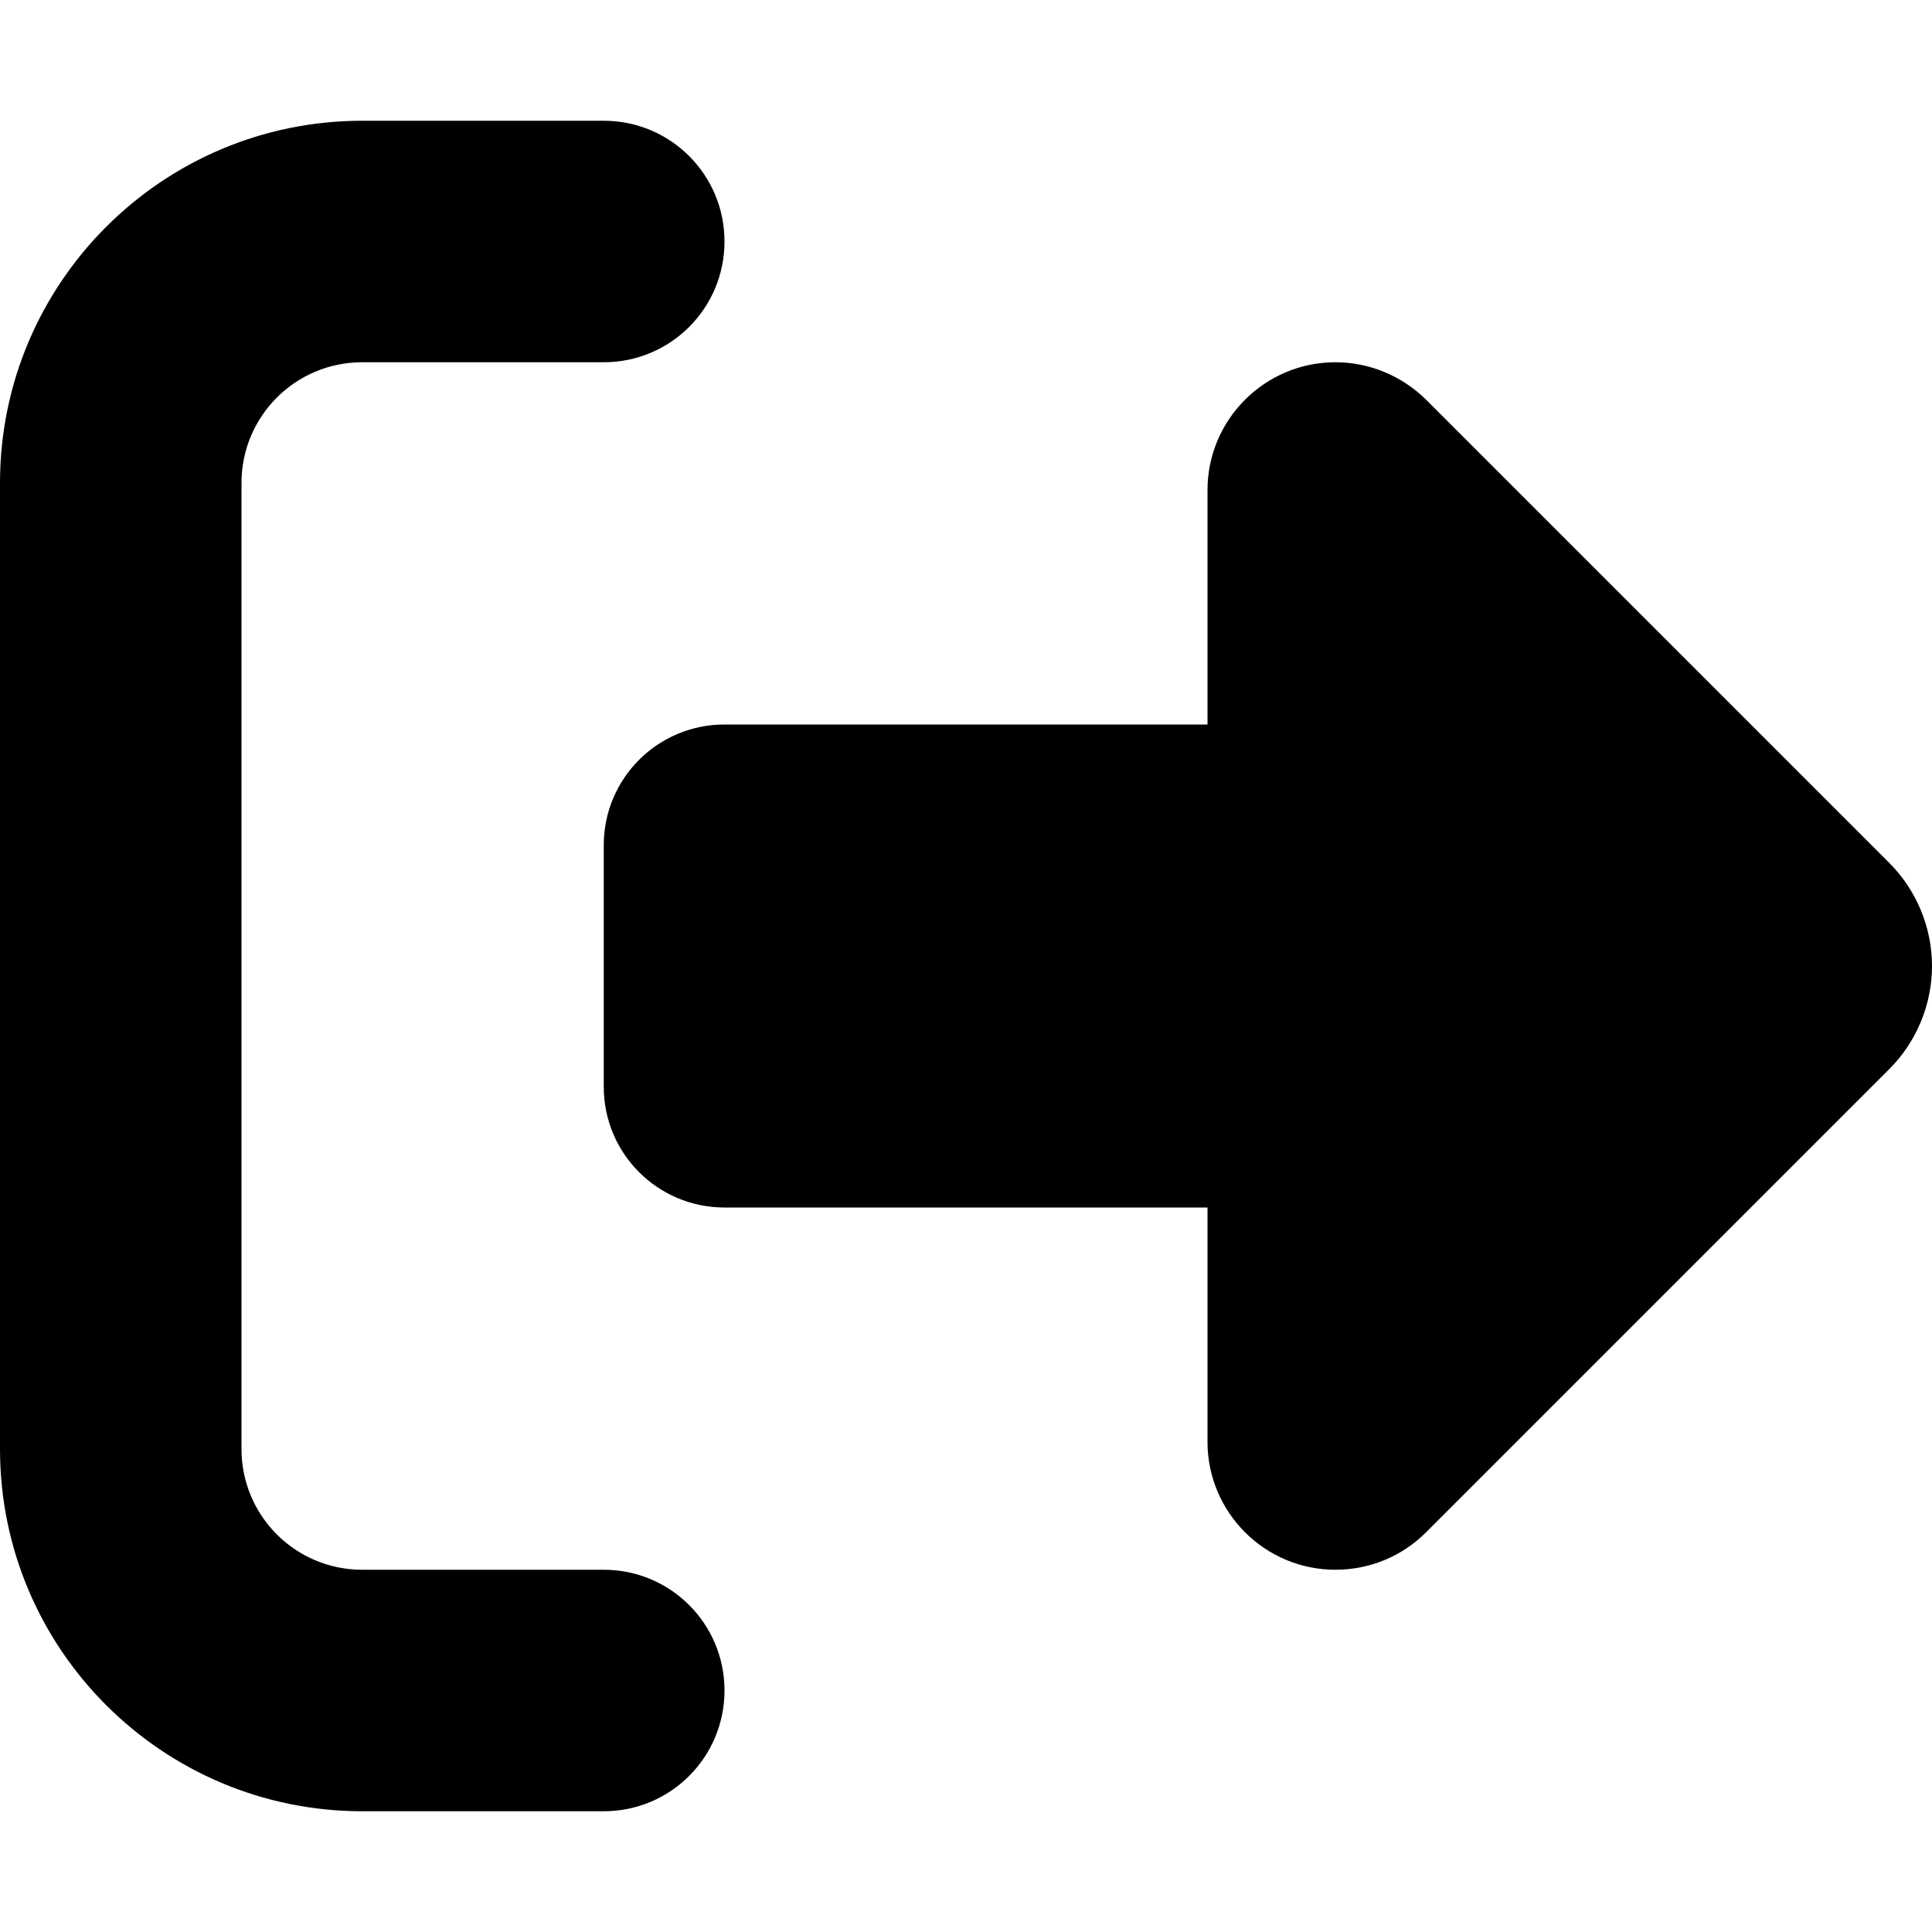
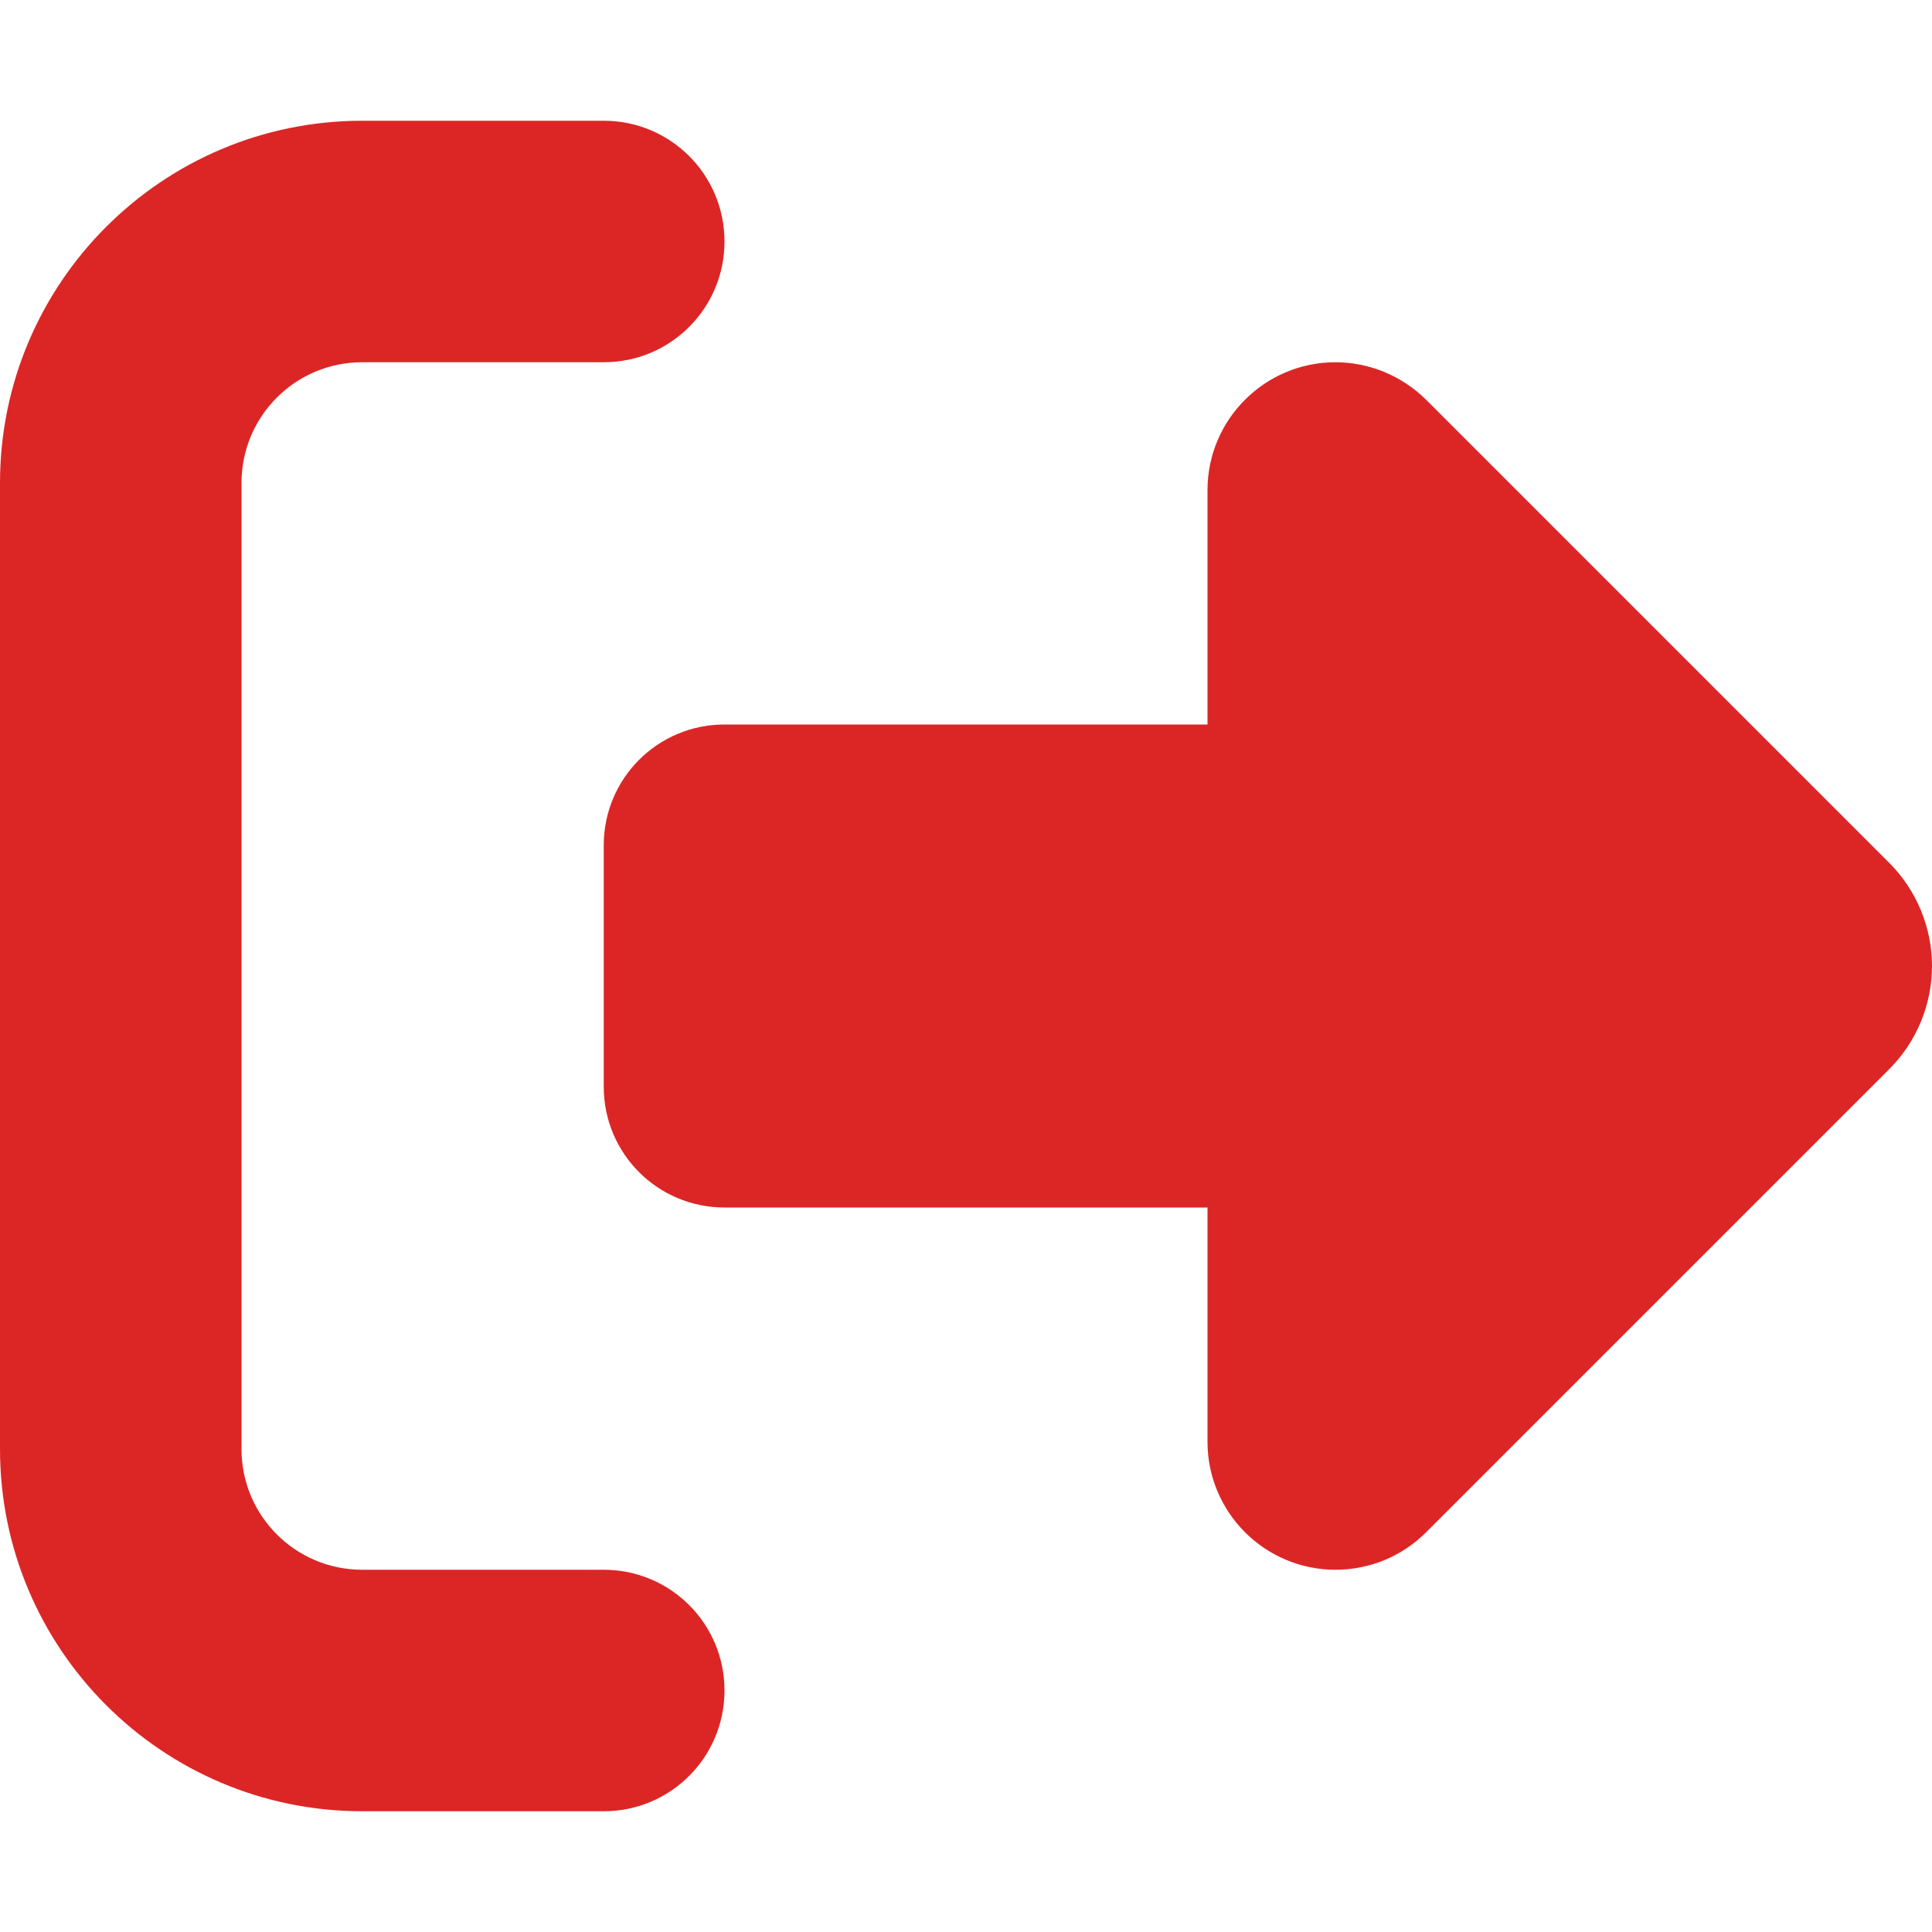
<svg xmlns="http://www.w3.org/2000/svg" viewBox="0 0 512 512">
-   <path d="M377.9 105.9L500.7 228.7c7.2 7.2 11.3 17.1 11.3 27.3s-4.1 20.1-11.3 27.3L377.9 406.1c-6.4 6.4-15 9.9-24 9.9c-18.7 0-33.9-15.2-33.9-33.9l0-62.1-128 0c-17.7 0-32-14.3-32-32l0-64c0-17.7 14.3-32 32-32l128 0 0-62.1c0-18.7 15.2-33.9 33.9-33.9c9 0 17.6 3.6 24 9.9zM160 96L96 96c-17.7 0-32 14.3-32 32l0 256c0 17.7 14.3 32 32 32l64 0c17.7 0 32 14.3 32 32s-14.3 32-32 32l-64 0c-53 0-96-43-96-96L0 128C0 75 43 32 96 32l64 0c17.7 0 32 14.3 32 32s-14.3 32-32 32z" />
+   <path fill="#dc2626" d="M377.9 105.9L500.7 228.7c7.2 7.2 11.3 17.1 11.3 27.3s-4.1 20.1-11.3 27.3L377.9 406.1c-6.4 6.4-15 9.9-24 9.9c-18.7 0-33.9-15.2-33.9-33.9l0-62.1-128 0c-17.7 0-32-14.3-32-32l0-64c0-17.7 14.3-32 32-32l128 0 0-62.1c0-18.7 15.2-33.9 33.9-33.9c9 0 17.6 3.6 24 9.9zM160 96L96 96c-17.7 0-32 14.3-32 32l0 256c0 17.7 14.3 32 32 32l64 0c17.7 0 32 14.3 32 32s-14.3 32-32 32l-64 0c-53 0-96-43-96-96L0 128C0 75 43 32 96 32l64 0c17.7 0 32 14.3 32 32s-14.3 32-32 32z" />
</svg>
